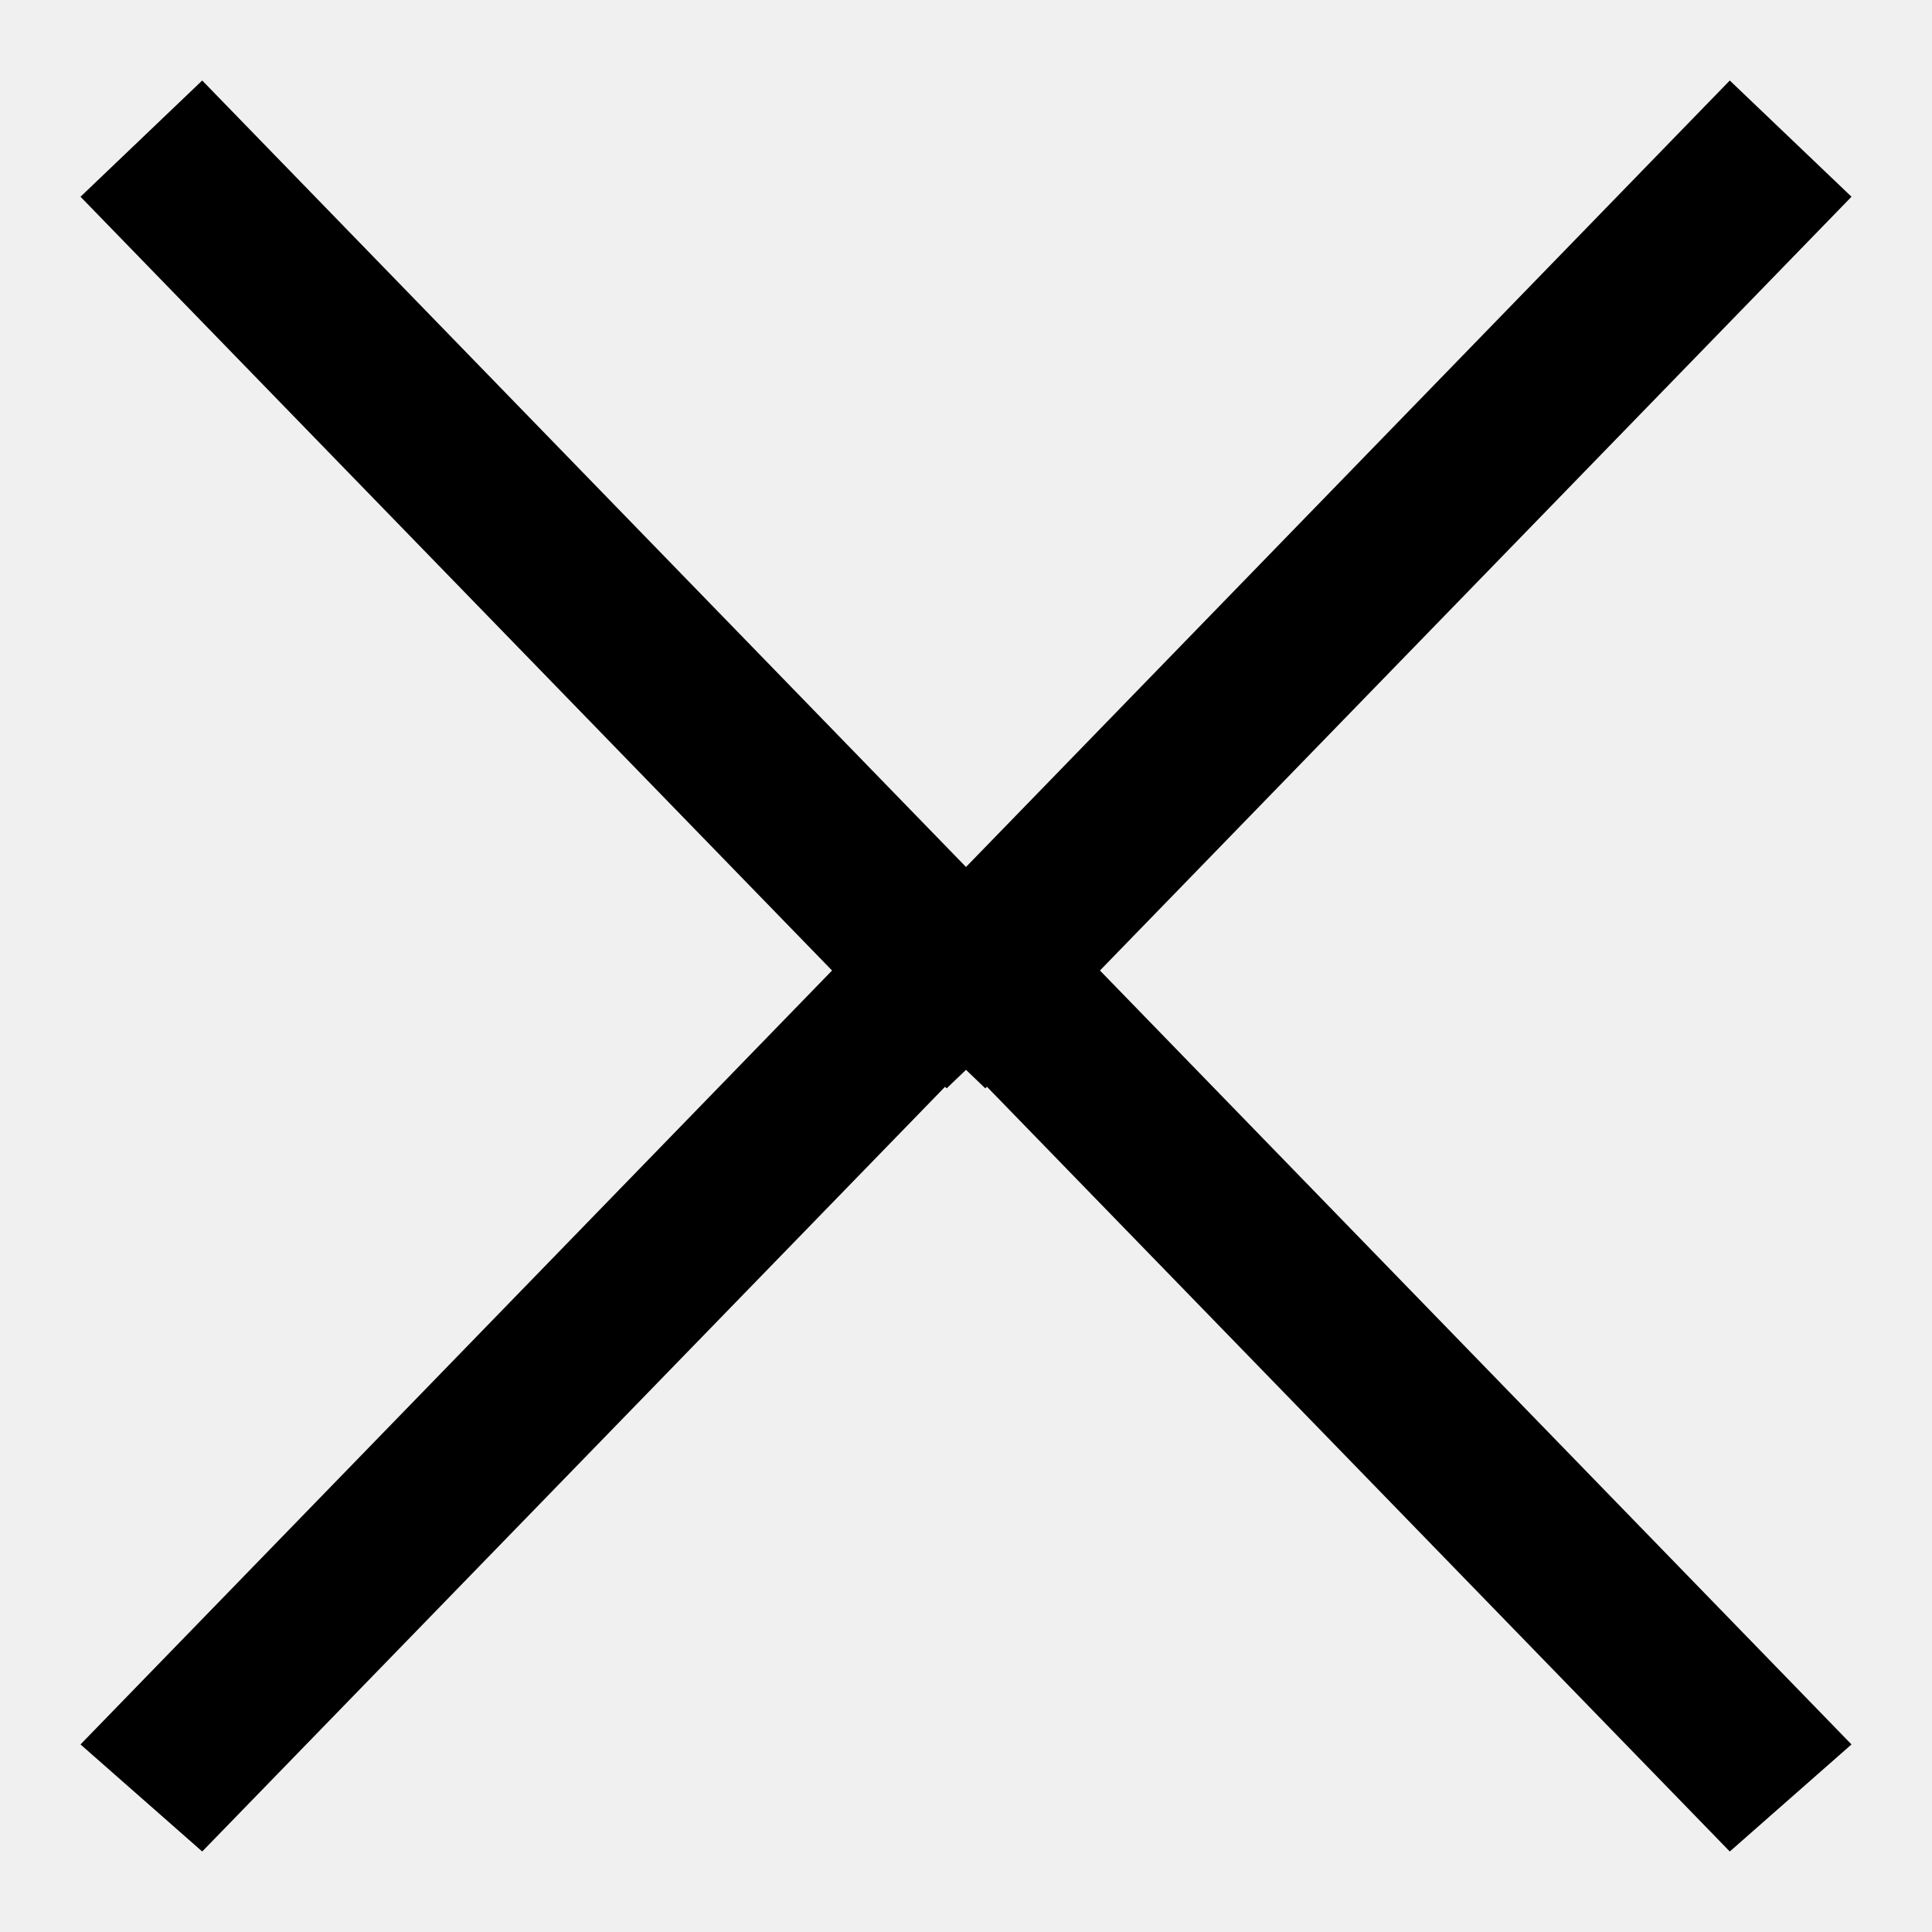
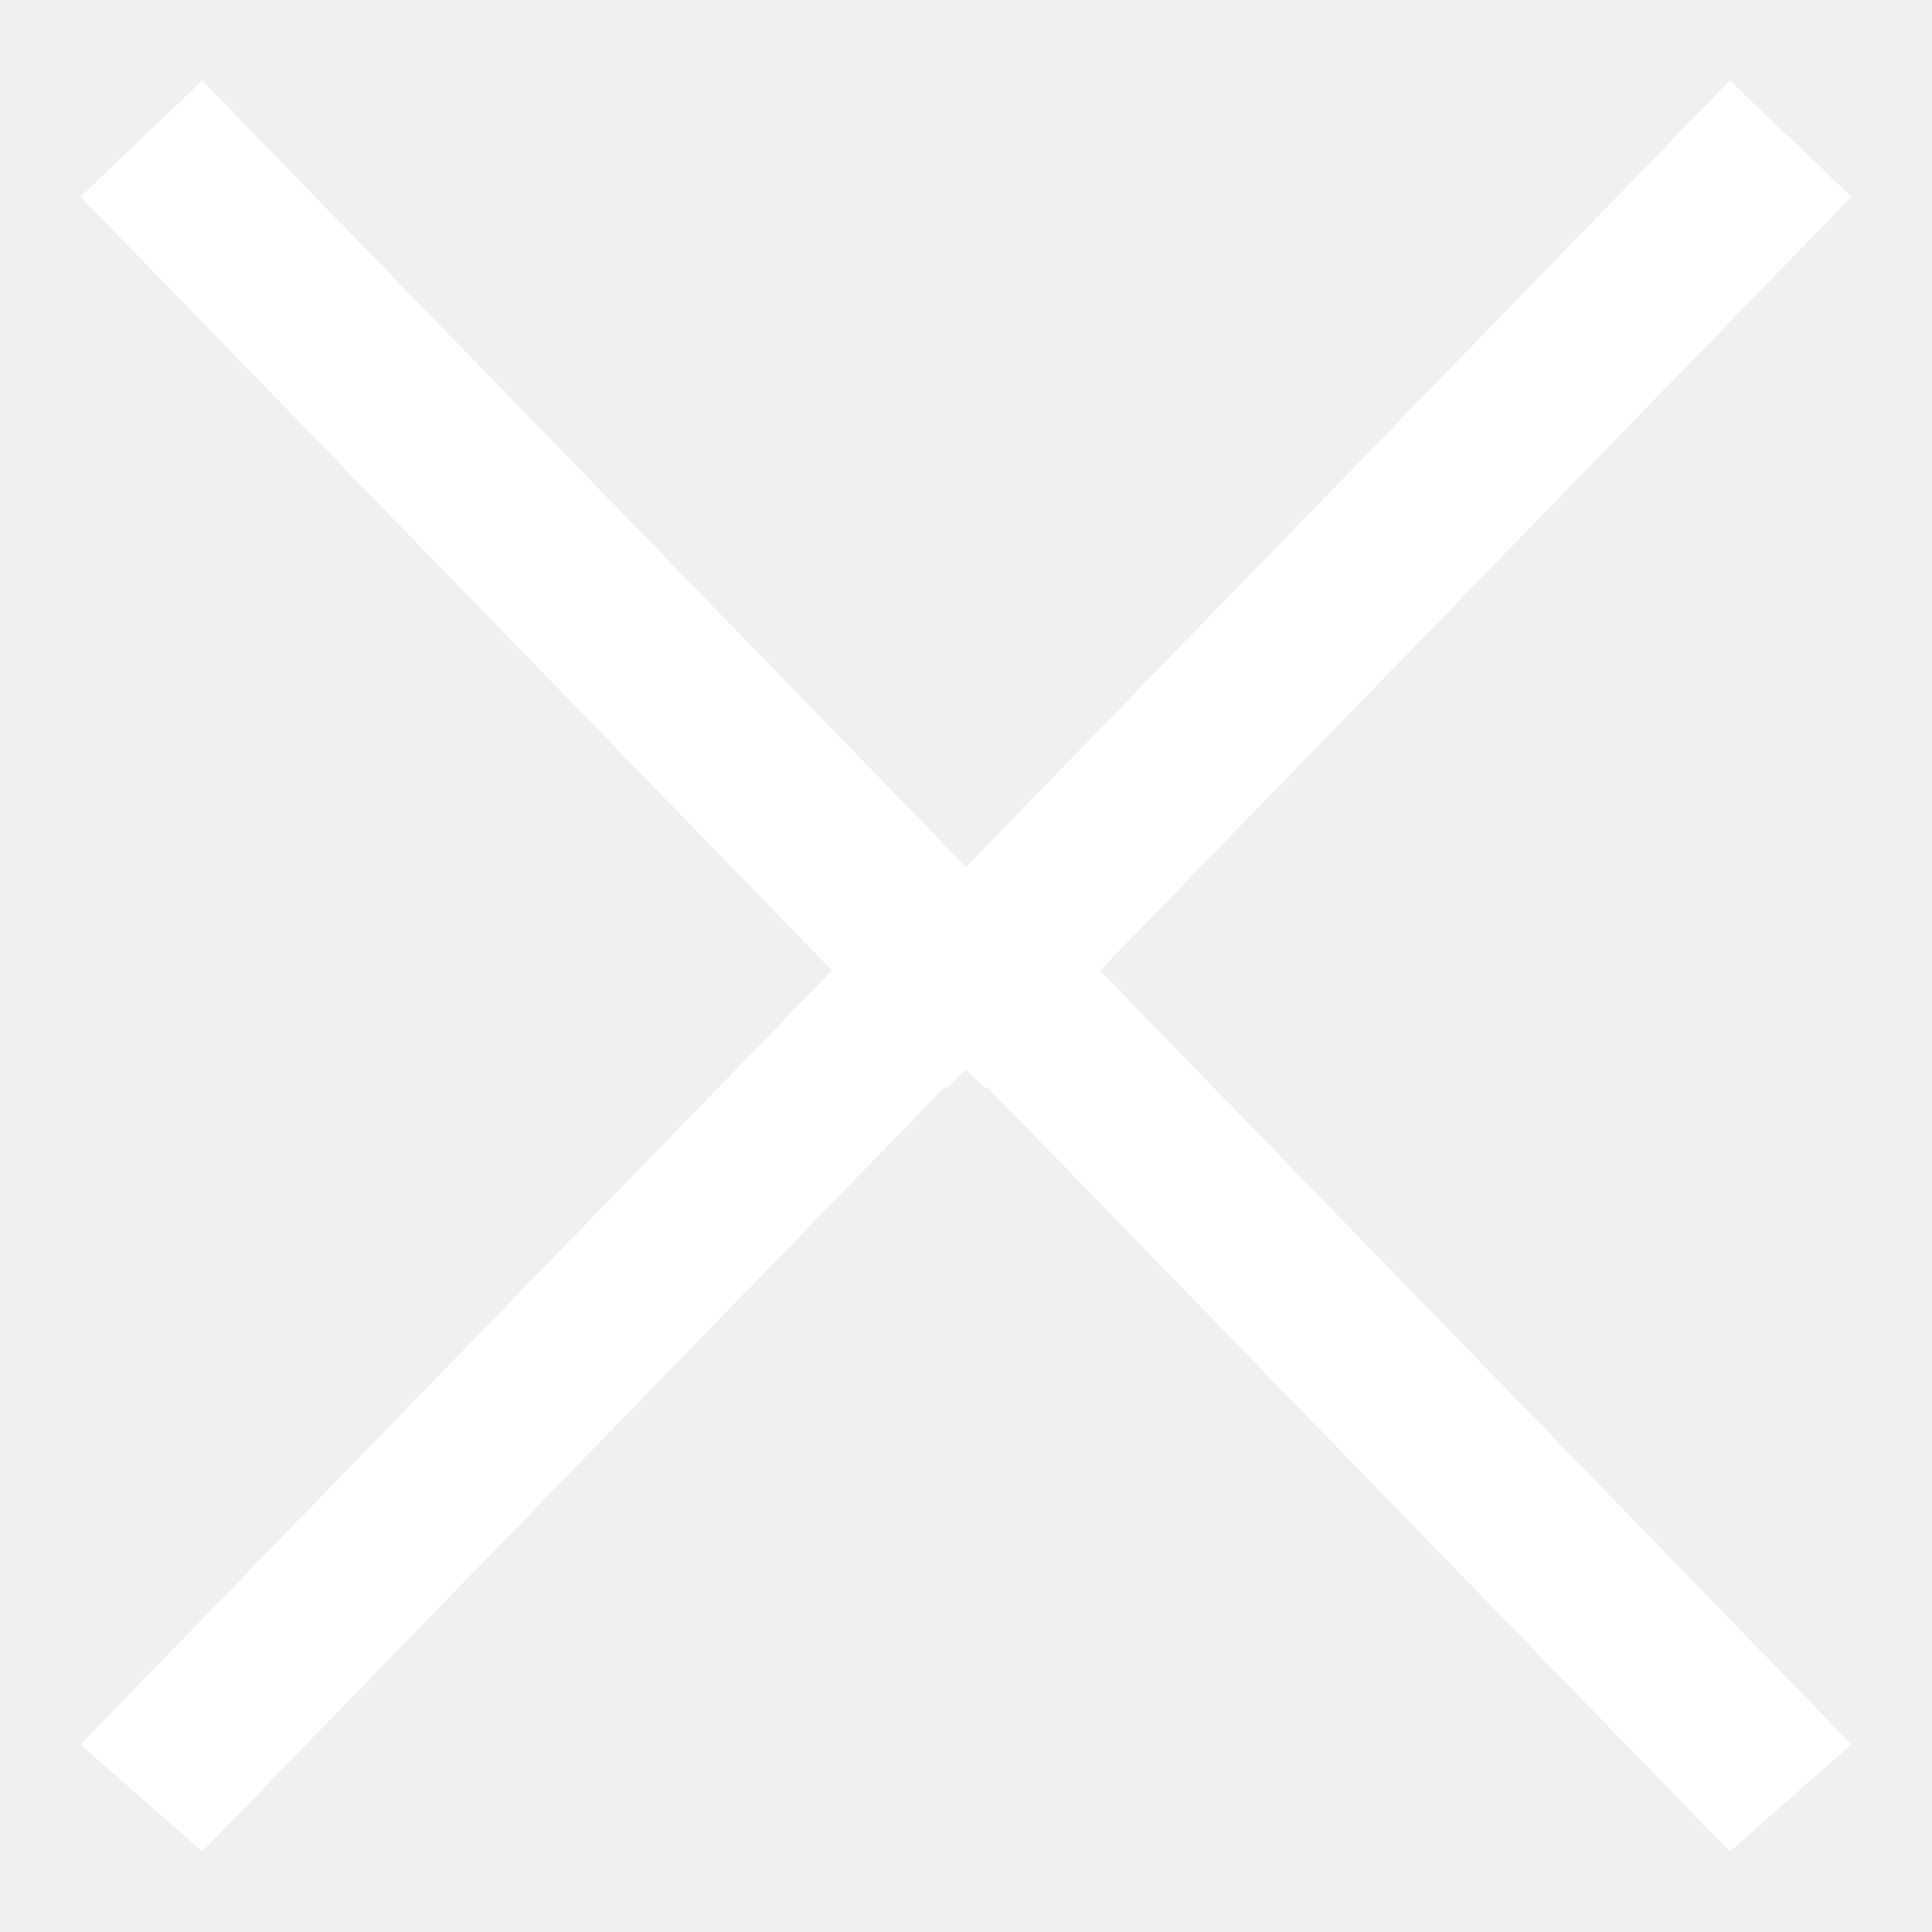
<svg xmlns="http://www.w3.org/2000/svg" width="12" height="12" viewBox="0 0 12 12">
-   <path d="M6.13 6.75l-.01.01L6 6.645l-.12.115-.01-.01-4.614 4.75-.756-.665 4.668-4.807L.5 1.222 1.256.5 6 5.385 10.744.5l.756.722-4.668 4.806 4.668 4.807-.756.665L6.13 6.75z" fill="#000001" fill-rule="evenodd" />
+   <path d="M6.13 6.75l-.01.01L6 6.645l-.12.115-.01-.01-4.614 4.75-.756-.665 4.668-4.807L.5 1.222 1.256.5 6 5.385 10.744.5l.756.722-4.668 4.806 4.668 4.807-.756.665L6.13 6.75z" fill="#FFF" fill-rule="evenodd" />
</svg>
